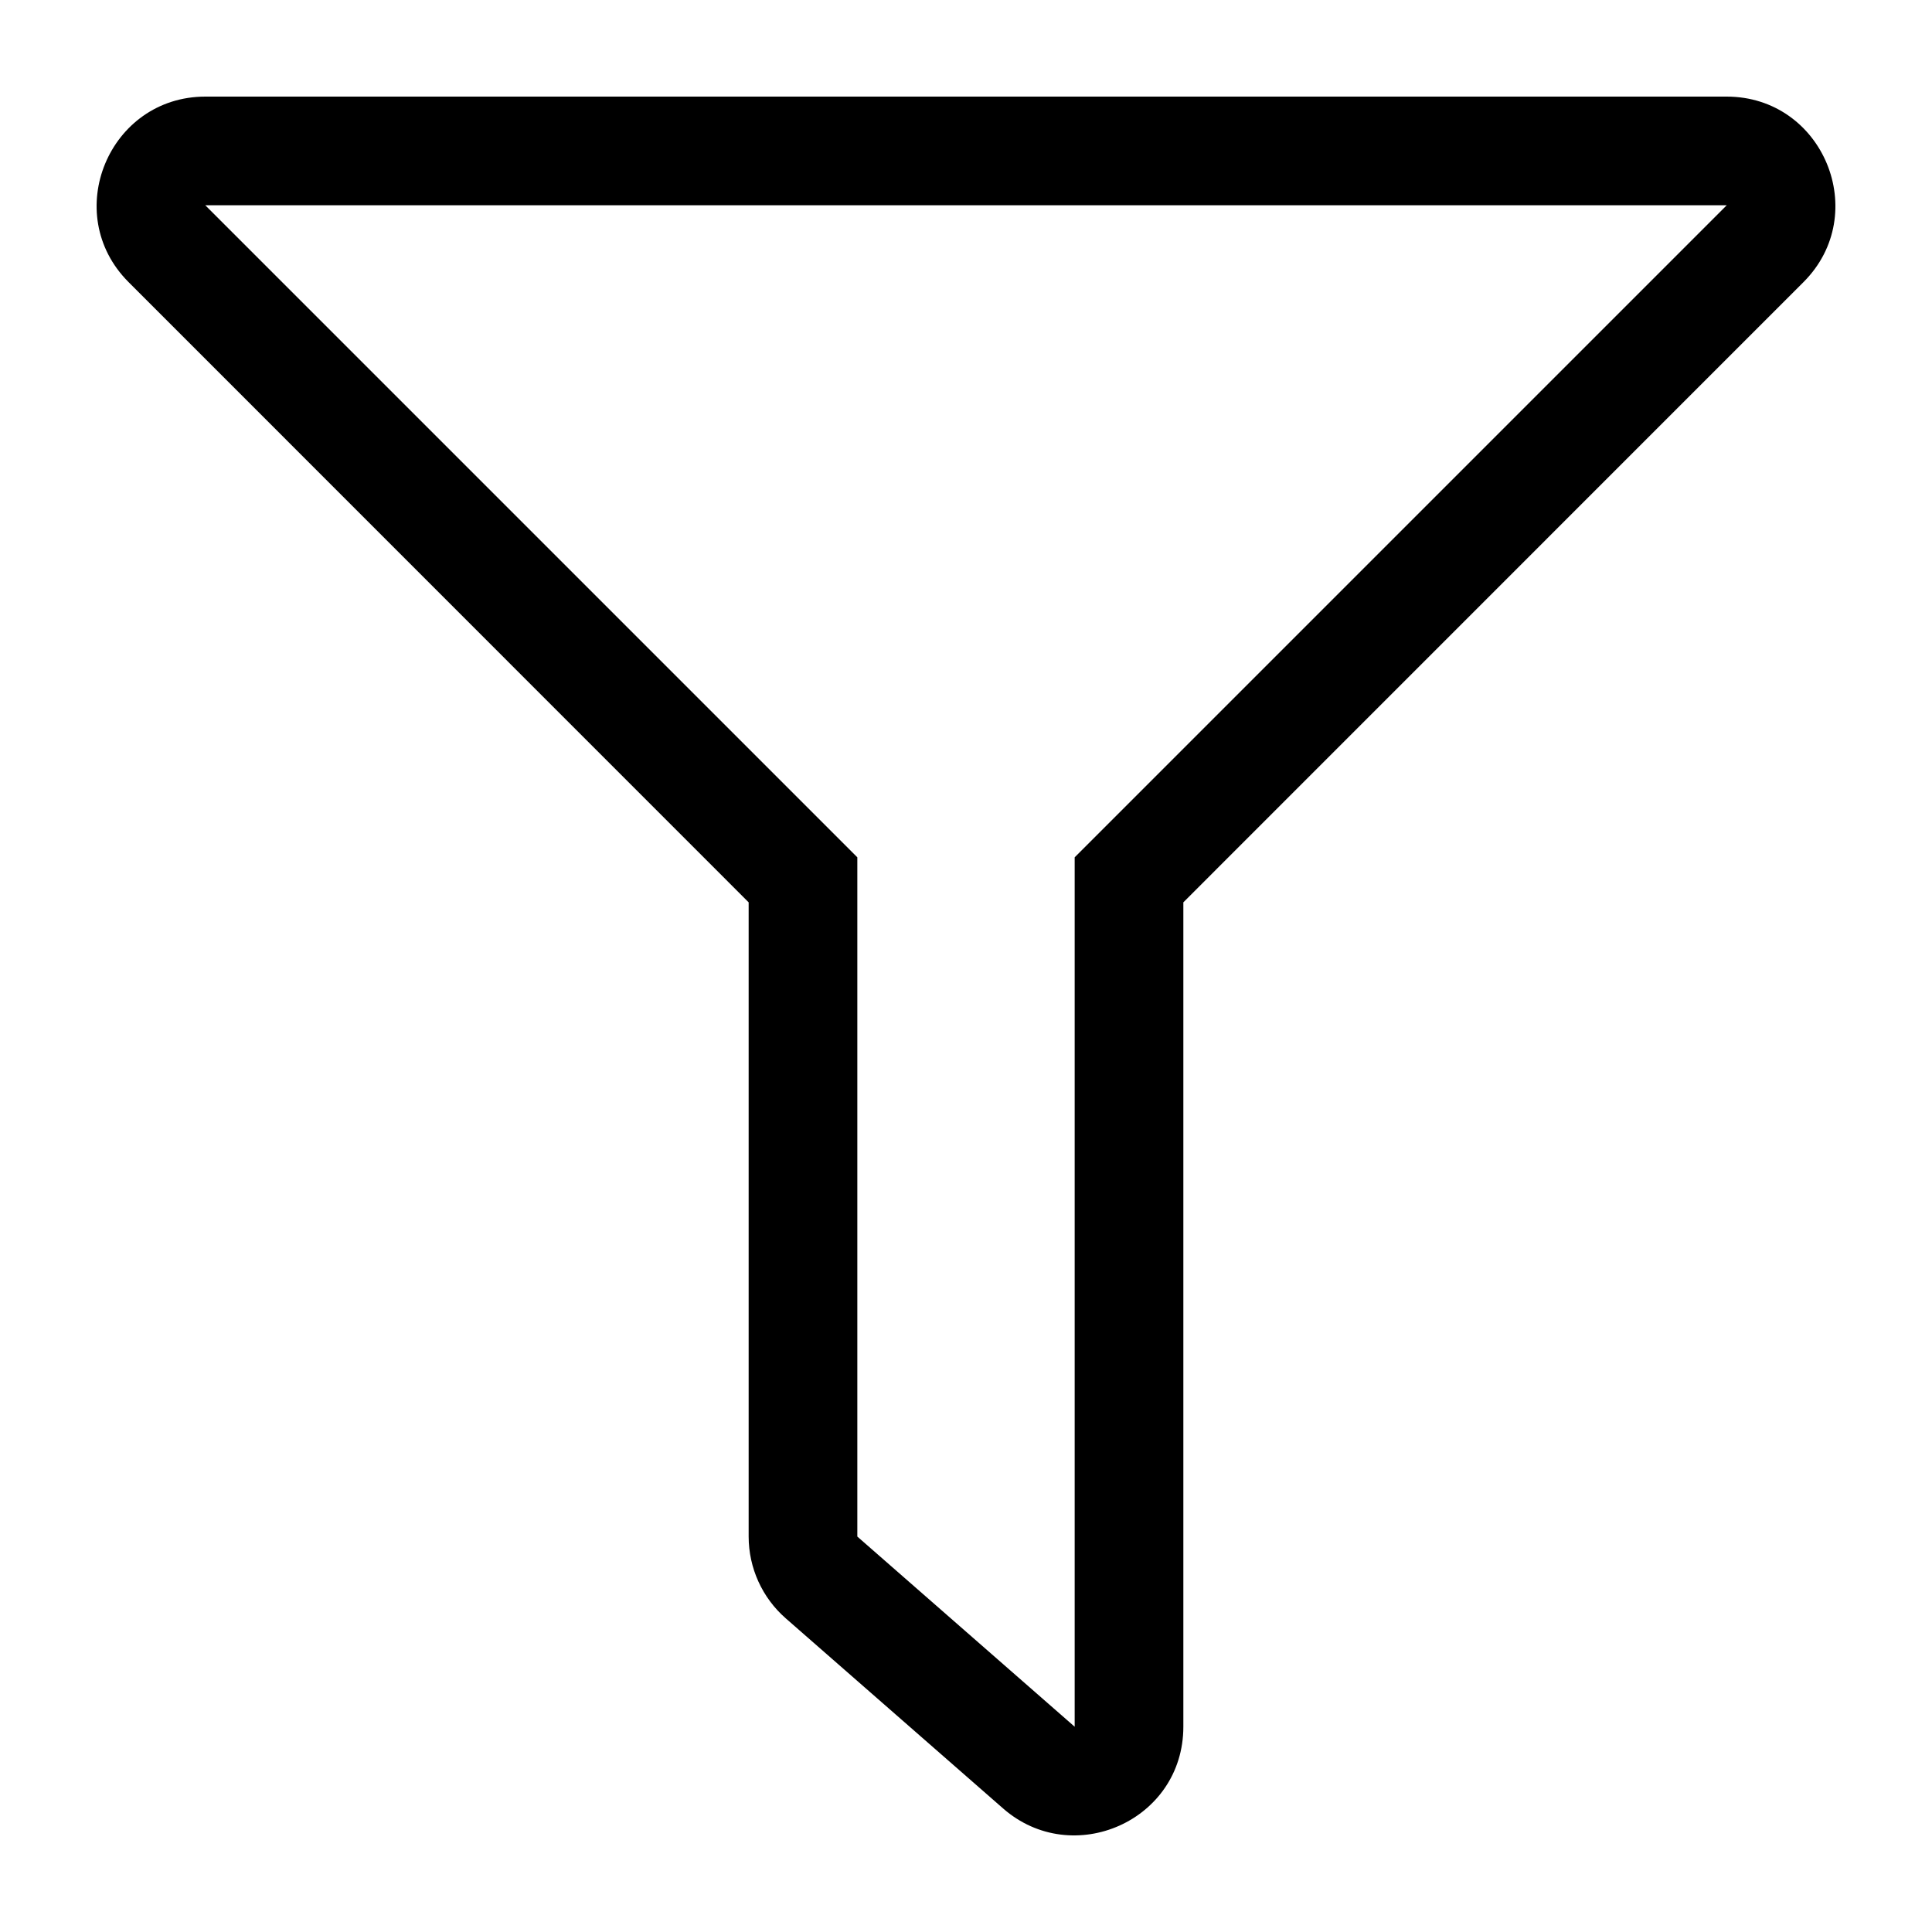
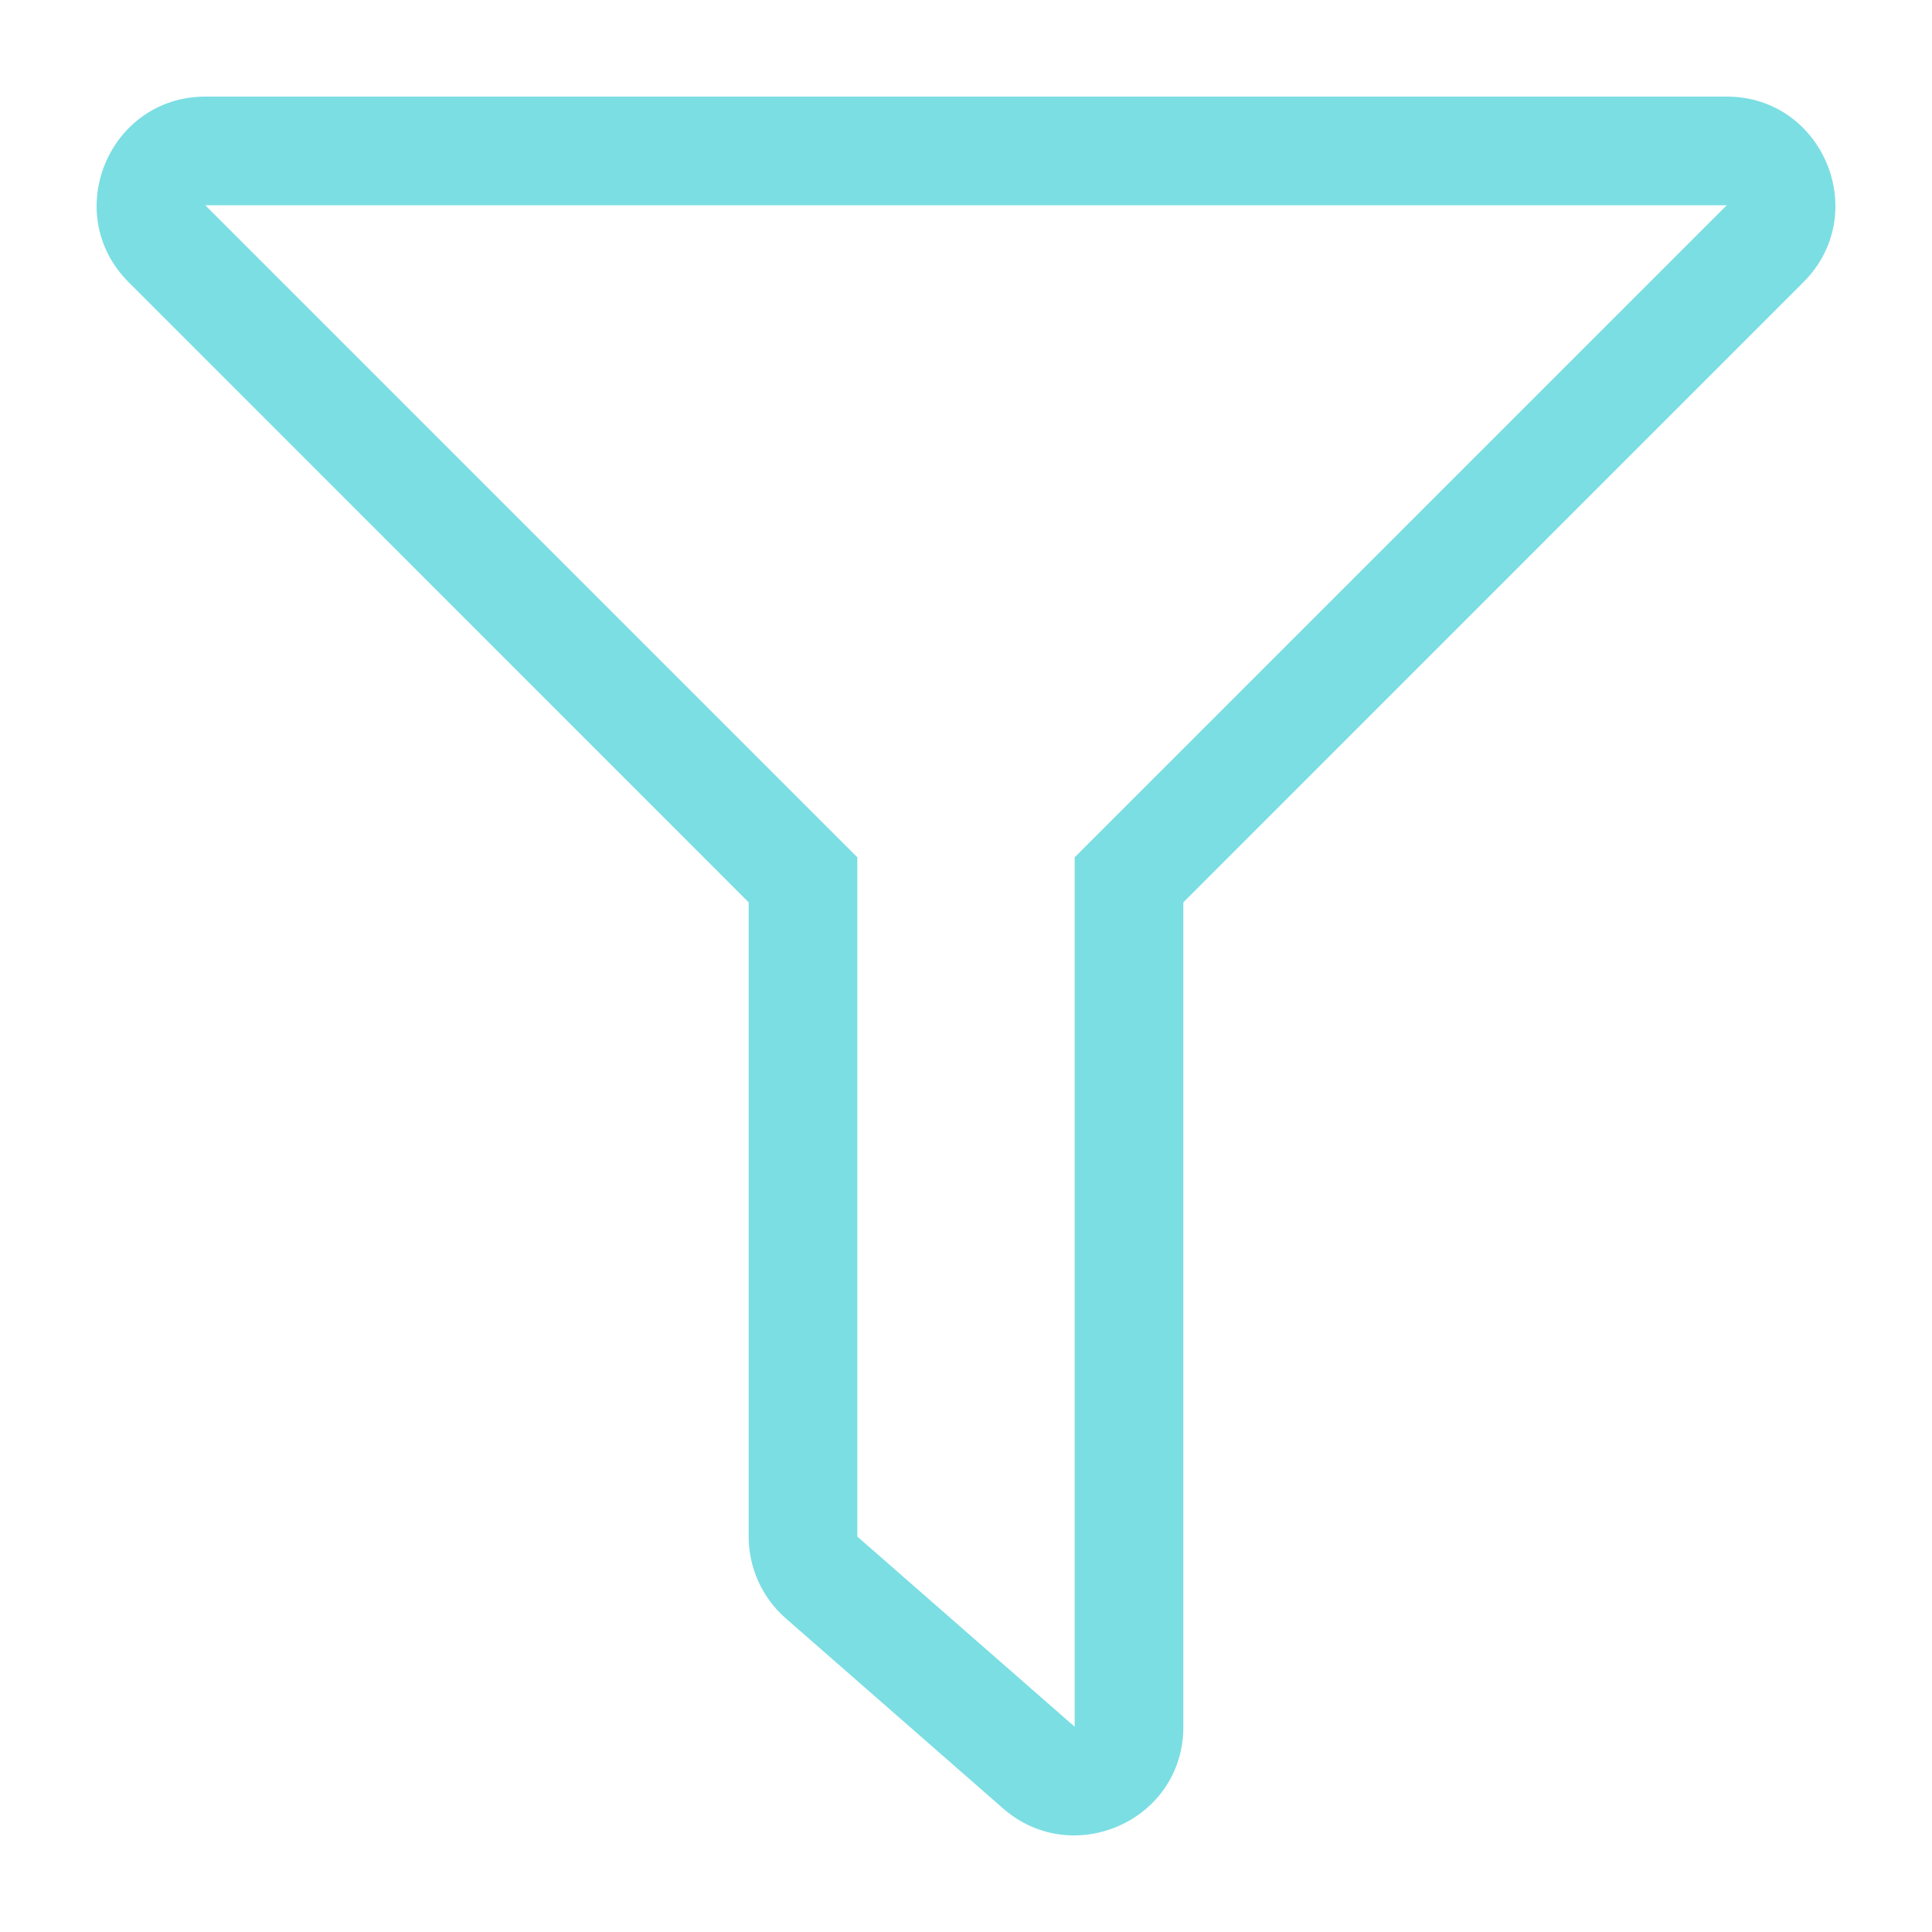
<svg xmlns="http://www.w3.org/2000/svg" viewBox="0 0 40 40" width="1em" height="1em">
-   <path d="M35.748 2H4.253C2.254 2 1.246 4.425 2.662 5.841L15.5 18.682v13.13c0 .65.28 1.267.768 1.694l4.5 3.936c1.437 1.258 3.732.259 3.732-1.693V18.682L37.339 5.841C38.752 4.428 37.75 2 35.748 2zM22.25 17.75v18l-4.5-3.937V17.75L4.25 4.25h31.5l-13.5 13.5z" fill="#000" fill-rule="nonzero" />
+   <path d="M35.748 2H4.253C2.254 2 1.246 4.425 2.662 5.841L15.5 18.682v13.13c0 .65.28 1.267.768 1.694l4.5 3.936c1.437 1.258 3.732.259 3.732-1.693V18.682L37.339 5.841C38.752 4.428 37.75 2 35.748 2zM22.25 17.75v18l-4.5-3.937V17.75L4.25 4.25h31.5l-13.5 13.5z" fill="rgb(123 222 227)" fill-rule="nonzero" />
</svg>
